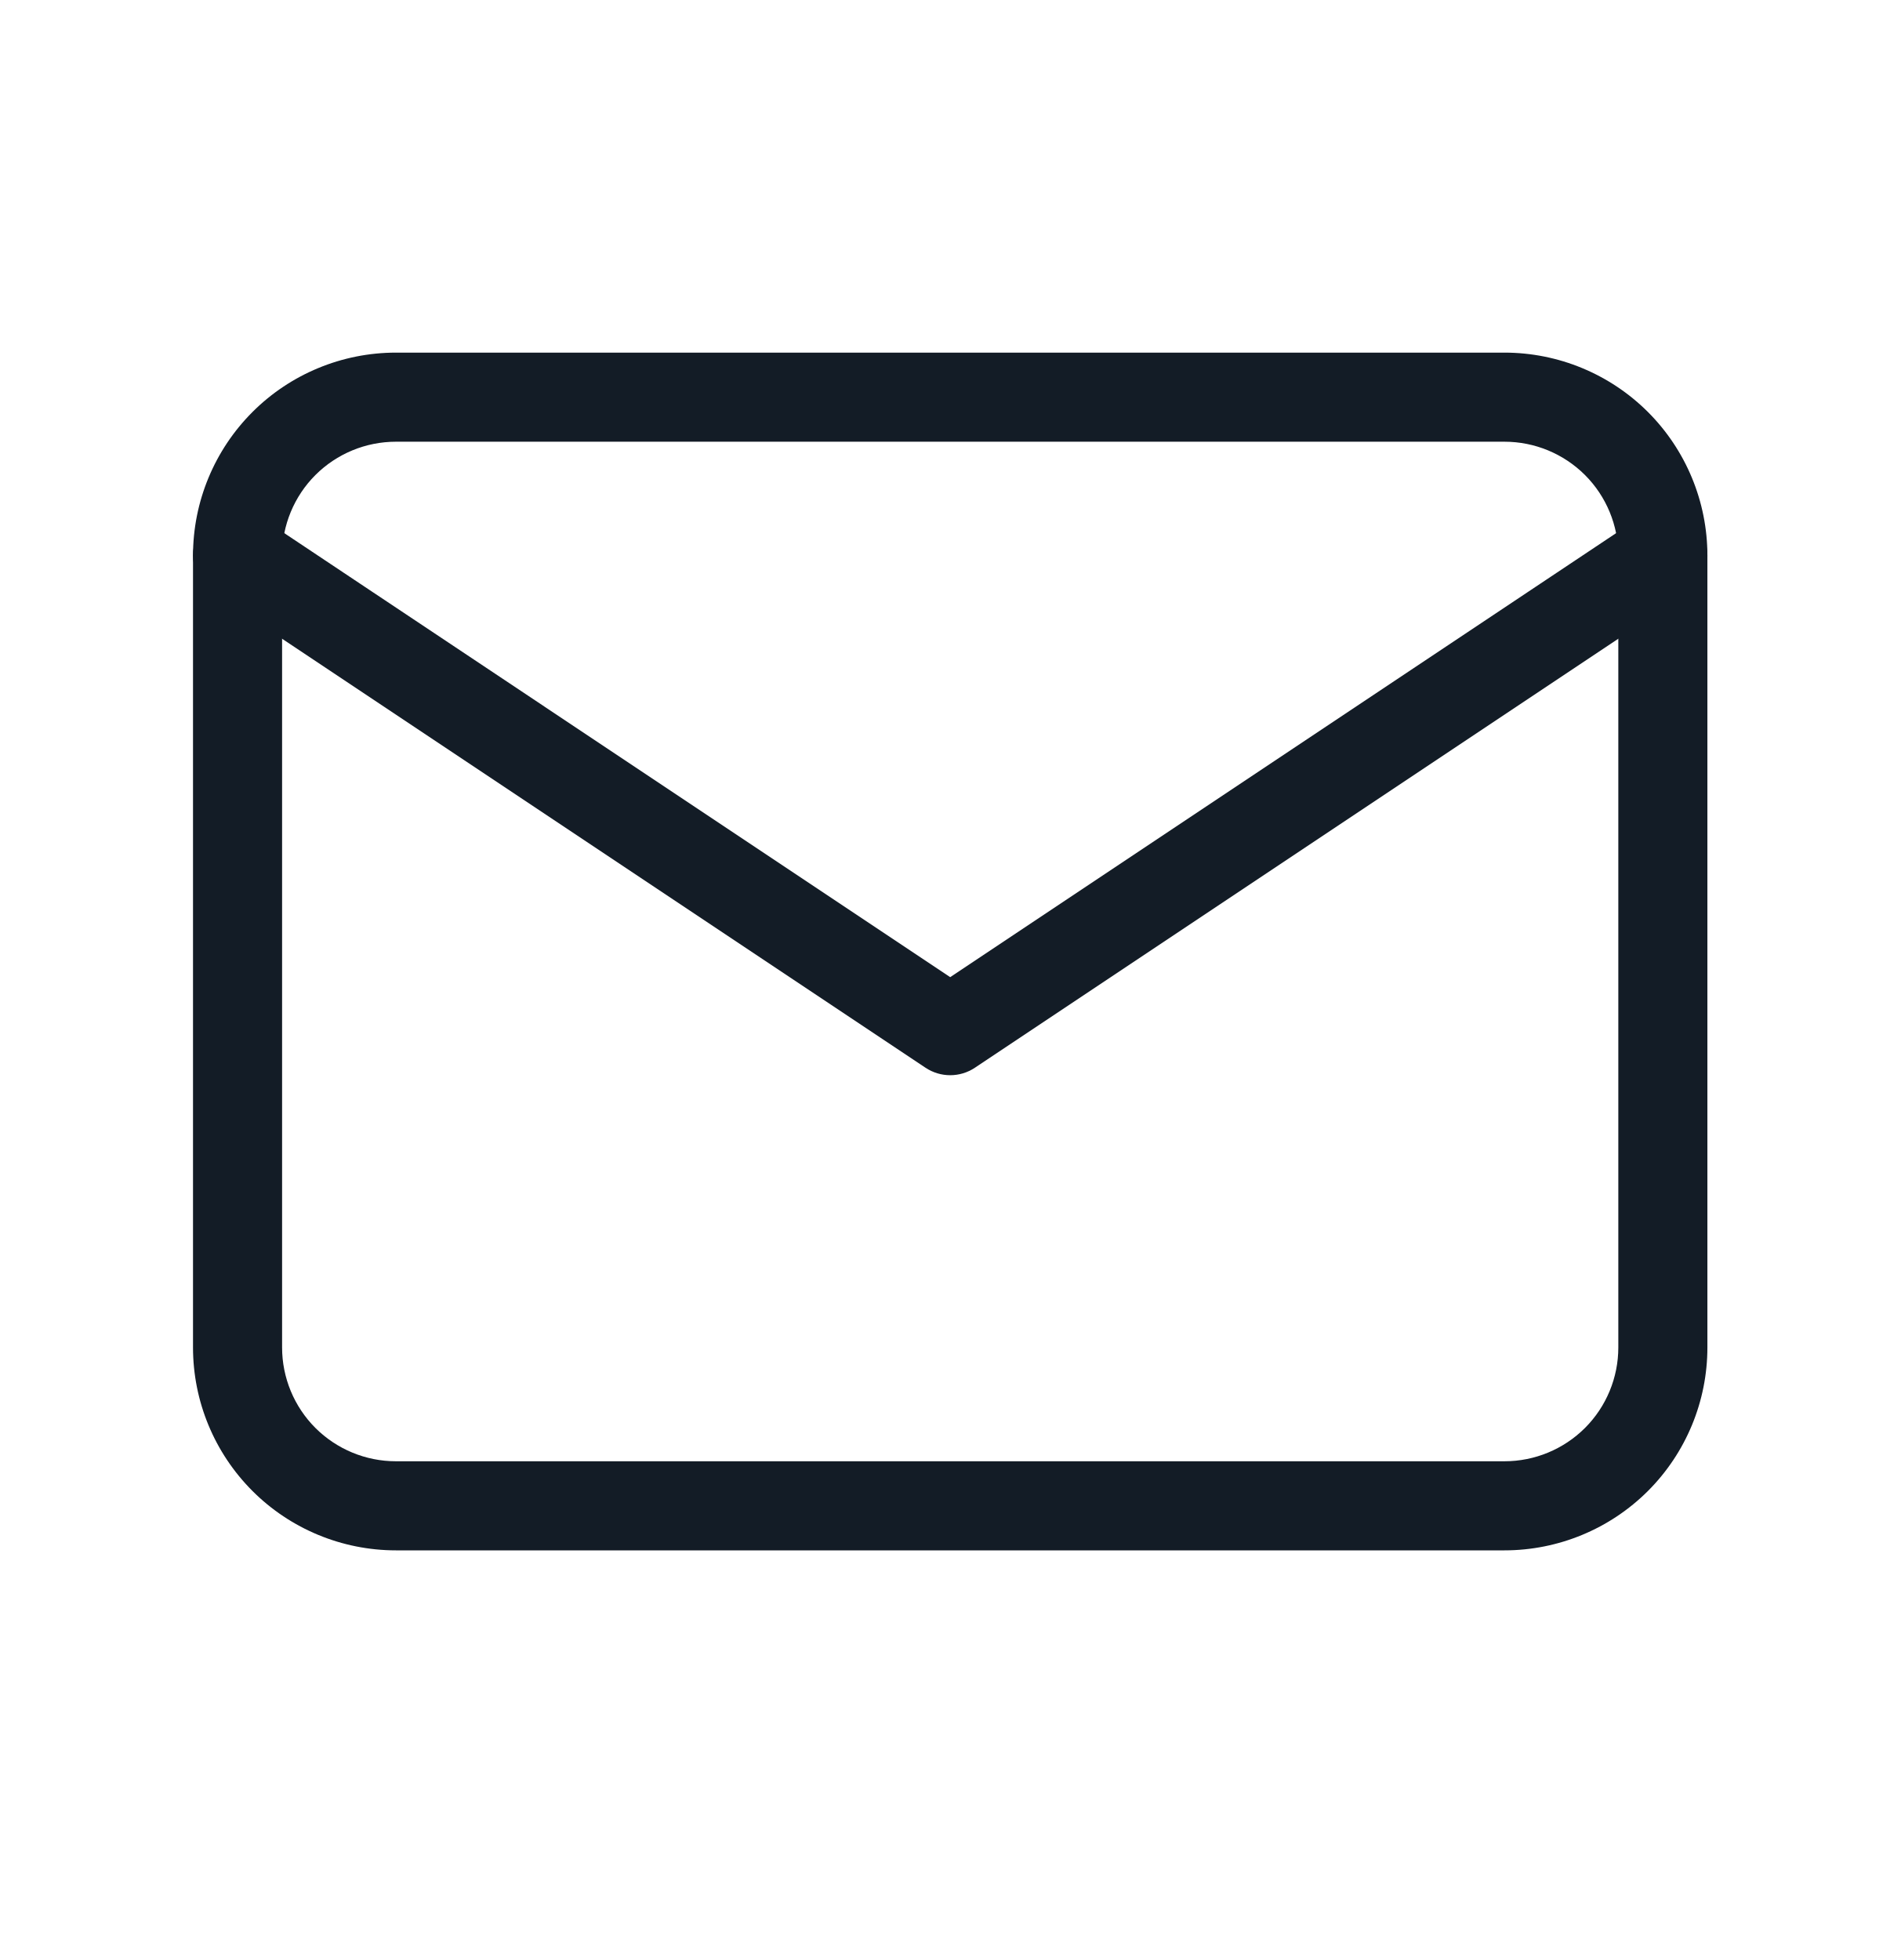
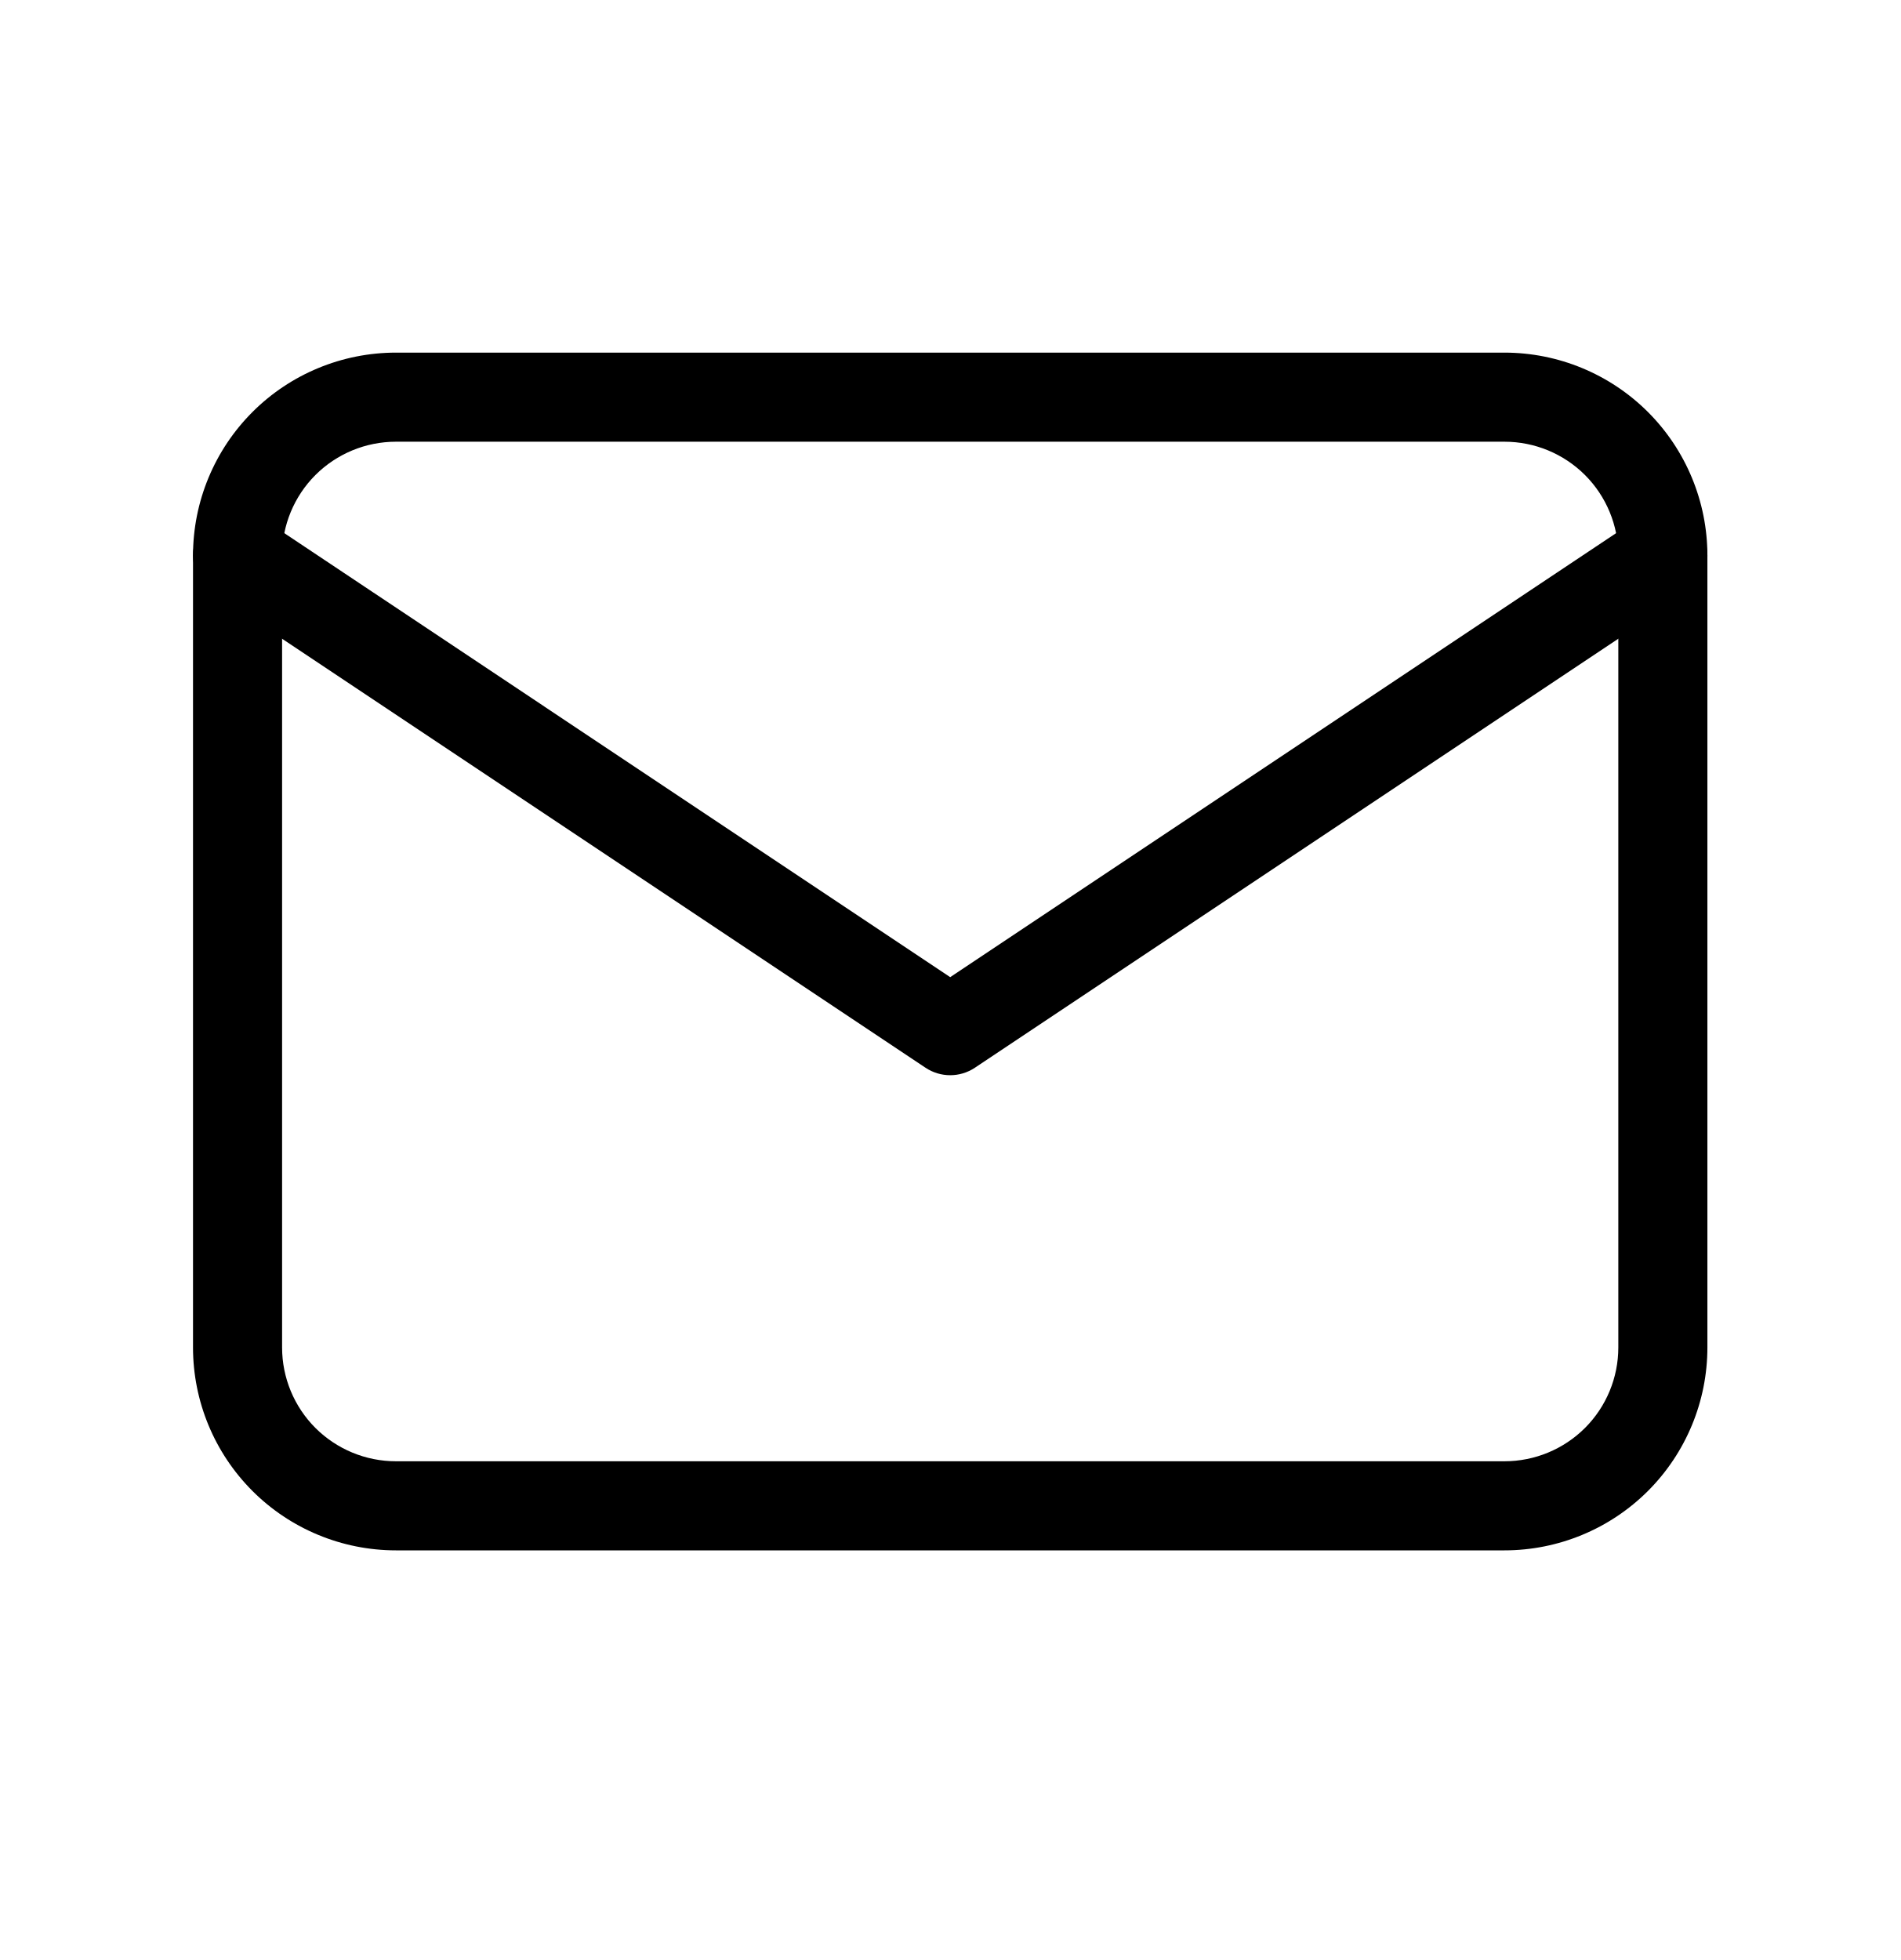
- <svg xmlns="http://www.w3.org/2000/svg" width="32" height="33" viewBox="0 0 32 33" fill="none">
-   <path fill-rule="evenodd" clip-rule="evenodd" d="M6.667 7.437C6.158 7.437 5.671 7.639 5.311 7.998C4.952 8.357 4.75 8.845 4.75 9.353V22.687C4.75 23.195 4.952 23.683 5.311 24.042C5.671 24.401 6.158 24.603 6.667 24.603H25.333C25.842 24.603 26.329 24.401 26.689 24.042C27.048 23.683 27.25 23.195 27.25 22.687V9.353C27.25 8.845 27.048 8.357 26.689 7.998C26.329 7.639 25.842 7.437 25.333 7.437H6.667ZM4.251 6.937C4.891 6.297 5.761 5.937 6.667 5.937H25.333C26.239 5.937 27.108 6.297 27.749 6.937C28.39 7.578 28.75 8.447 28.75 9.353V22.687C28.75 23.593 28.39 24.462 27.749 25.103C27.108 25.743 26.239 26.103 25.333 26.103H6.667C5.761 26.103 4.891 25.743 4.251 25.103C3.61 24.462 3.25 23.593 3.25 22.687V9.353C3.25 8.447 3.61 7.578 4.251 6.937Z" fill="#131C26" />
-   <path fill-rule="evenodd" clip-rule="evenodd" d="M3.376 8.937C3.606 8.593 4.071 8.5 4.416 8.729L16 16.452L27.584 8.729C27.929 8.5 28.394 8.593 28.624 8.937C28.854 9.282 28.761 9.748 28.416 9.977L16.416 17.977C16.164 18.145 15.836 18.145 15.584 17.977L3.584 9.977C3.239 9.748 3.146 9.282 3.376 8.937Z" fill="#131C26" />
+ <svg xmlns="http://www.w3.org/2000/svg" viewBox="0 0 32 33">
+   <path d="M6.667 7.437C6.158 7.437 5.671 7.639 5.311 7.998C4.952 8.357 4.75 8.845 4.75 9.353V22.687C4.75 23.195 4.952 23.683 5.311 24.042C5.671 24.401 6.158 24.603 6.667 24.603H25.333C25.842 24.603 26.329 24.401 26.689 24.042C27.048 23.683 27.25 23.195 27.25 22.687V9.353C27.25 8.845 27.048 8.357 26.689 7.998C26.329 7.639 25.842 7.437 25.333 7.437H6.667ZM4.251 6.937C4.891 6.297 5.761 5.937 6.667 5.937H25.333C26.239 5.937 27.108 6.297 27.749 6.937C28.39 7.578 28.75 8.447 28.75 9.353V22.687C28.75 23.593 28.39 24.462 27.749 25.103C27.108 25.743 26.239 26.103 25.333 26.103H6.667C5.761 26.103 4.891 25.743 4.251 25.103C3.61 24.462 3.25 23.593 3.25 22.687V9.353C3.25 8.447 3.61 7.578 4.251 6.937Z" />
+   <path d="M3.376 8.937C3.606 8.593 4.071 8.5 4.416 8.729L16 16.452L27.584 8.729C27.929 8.5 28.394 8.593 28.624 8.937C28.854 9.282 28.761 9.748 28.416 9.977L16.416 17.977C16.164 18.145 15.836 18.145 15.584 17.977L3.584 9.977C3.239 9.748 3.146 9.282 3.376 8.937Z" />
</svg>
